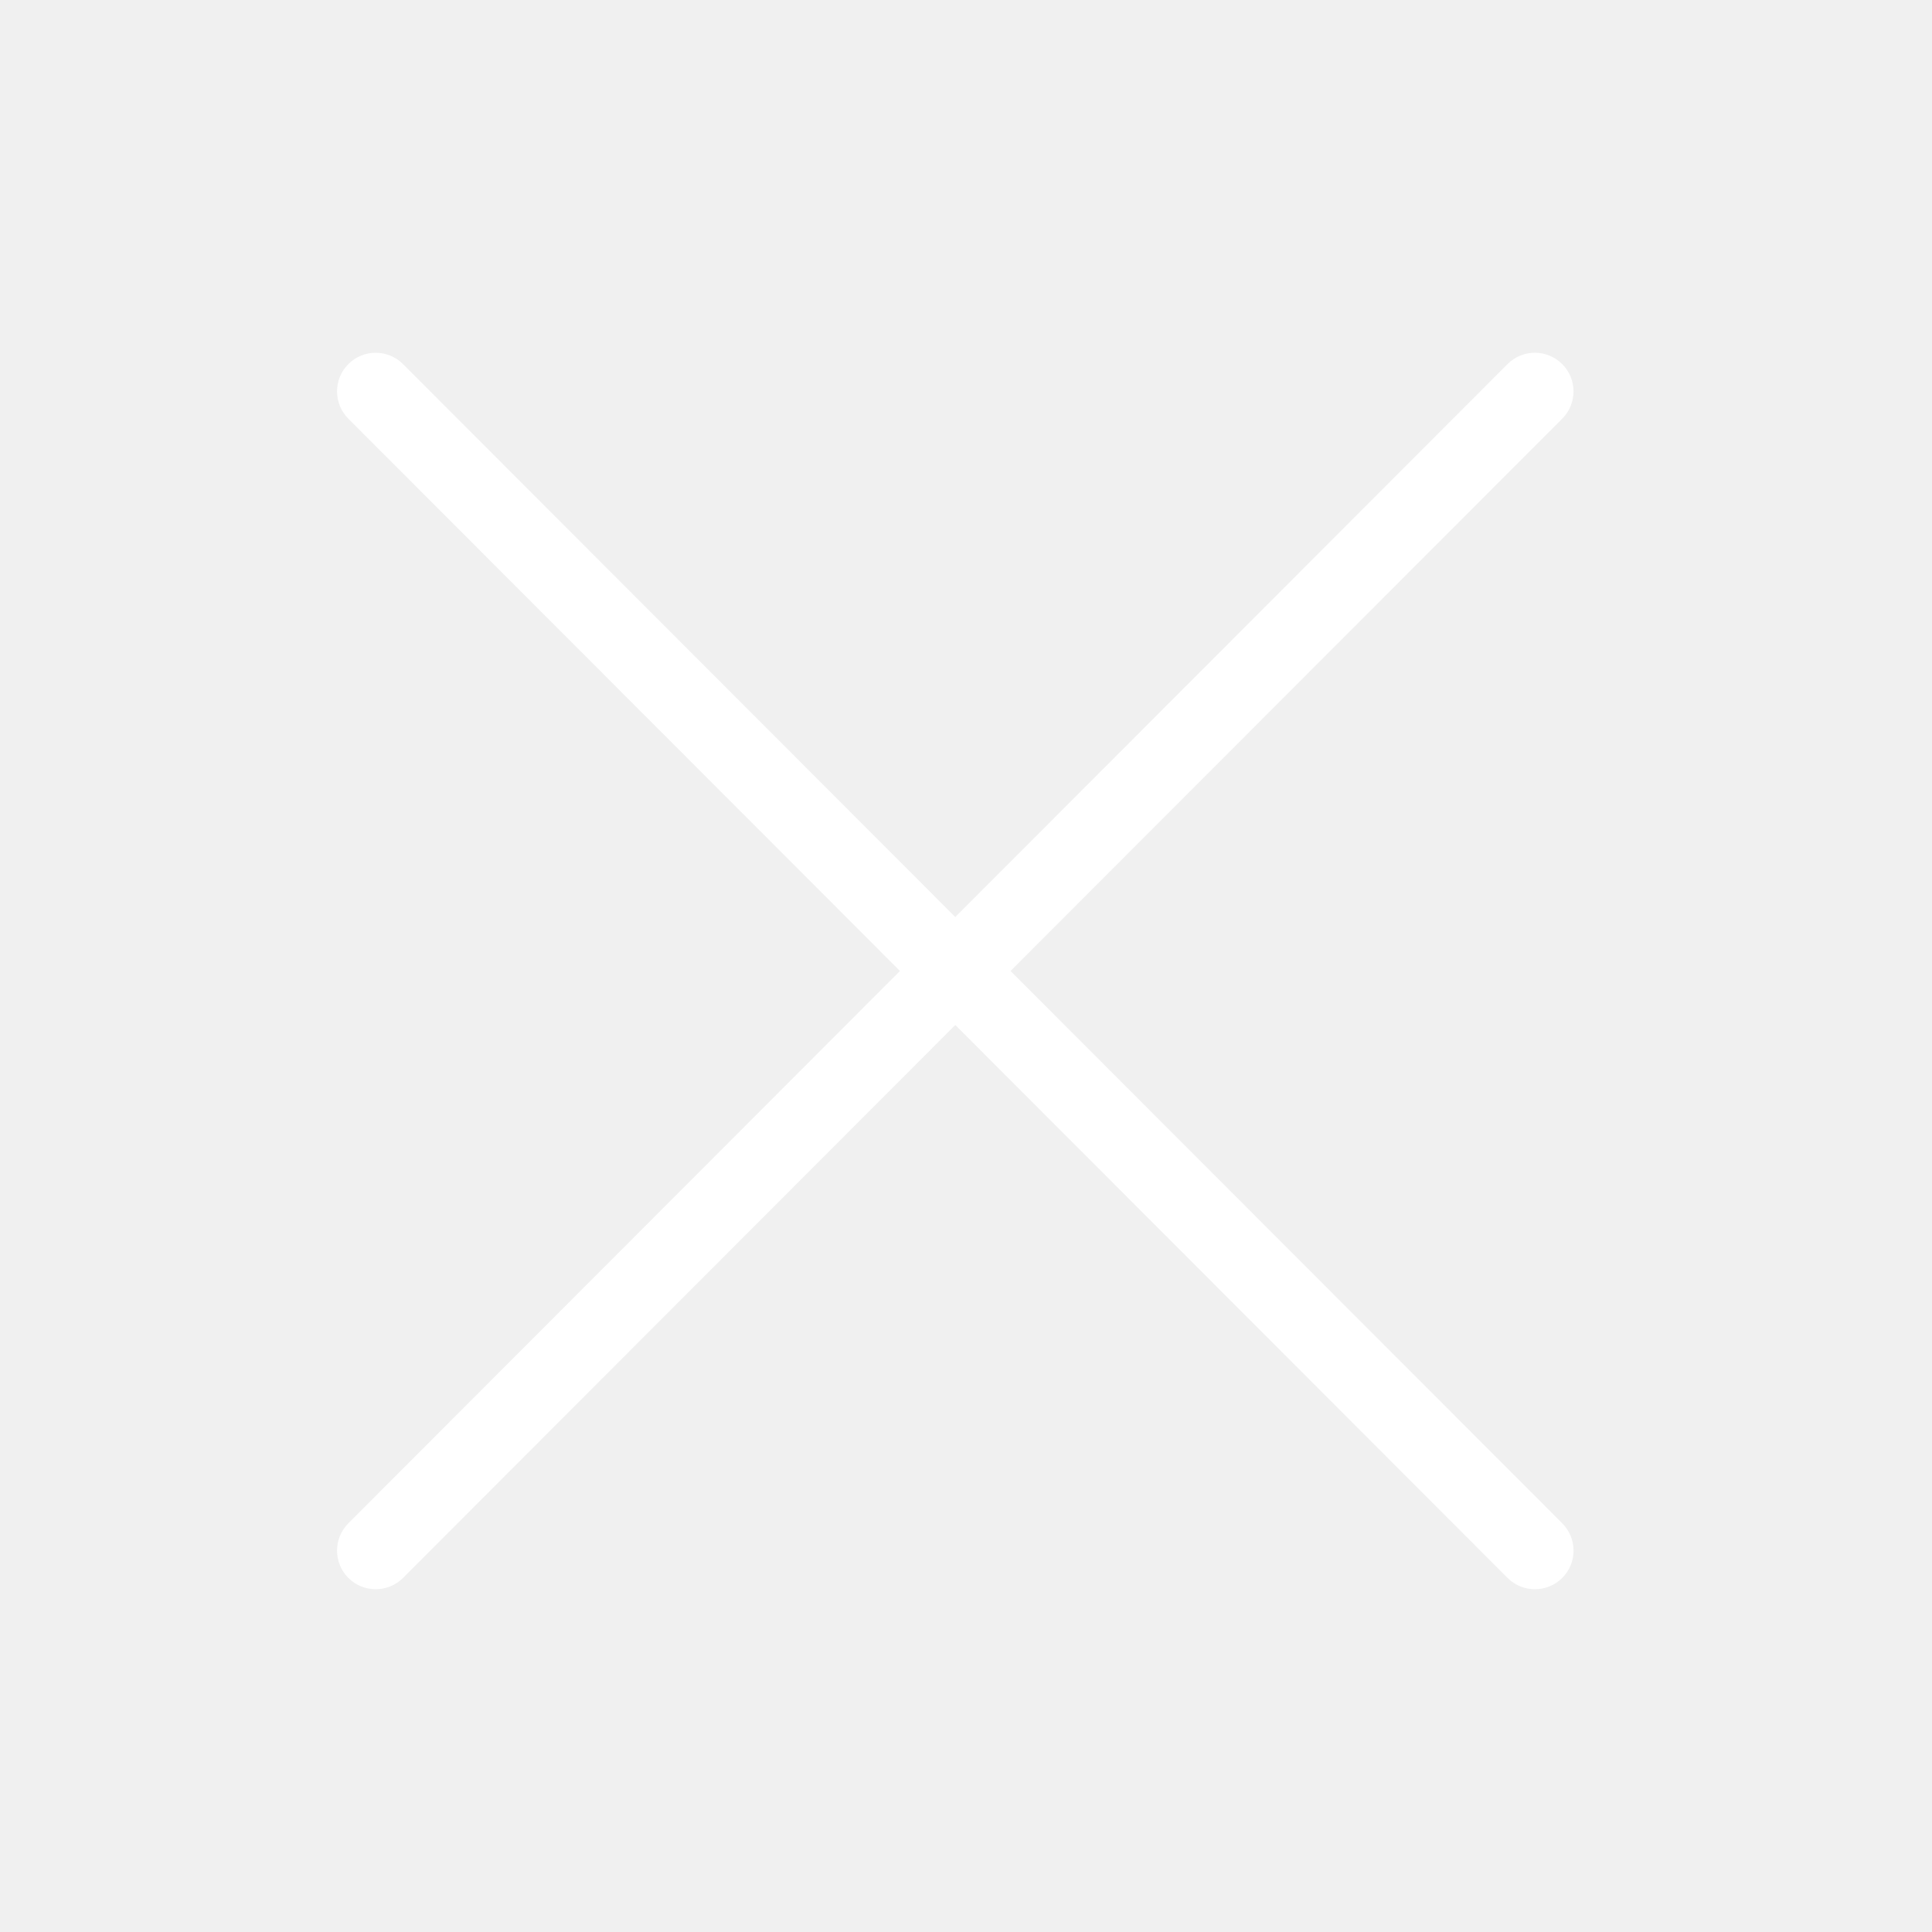
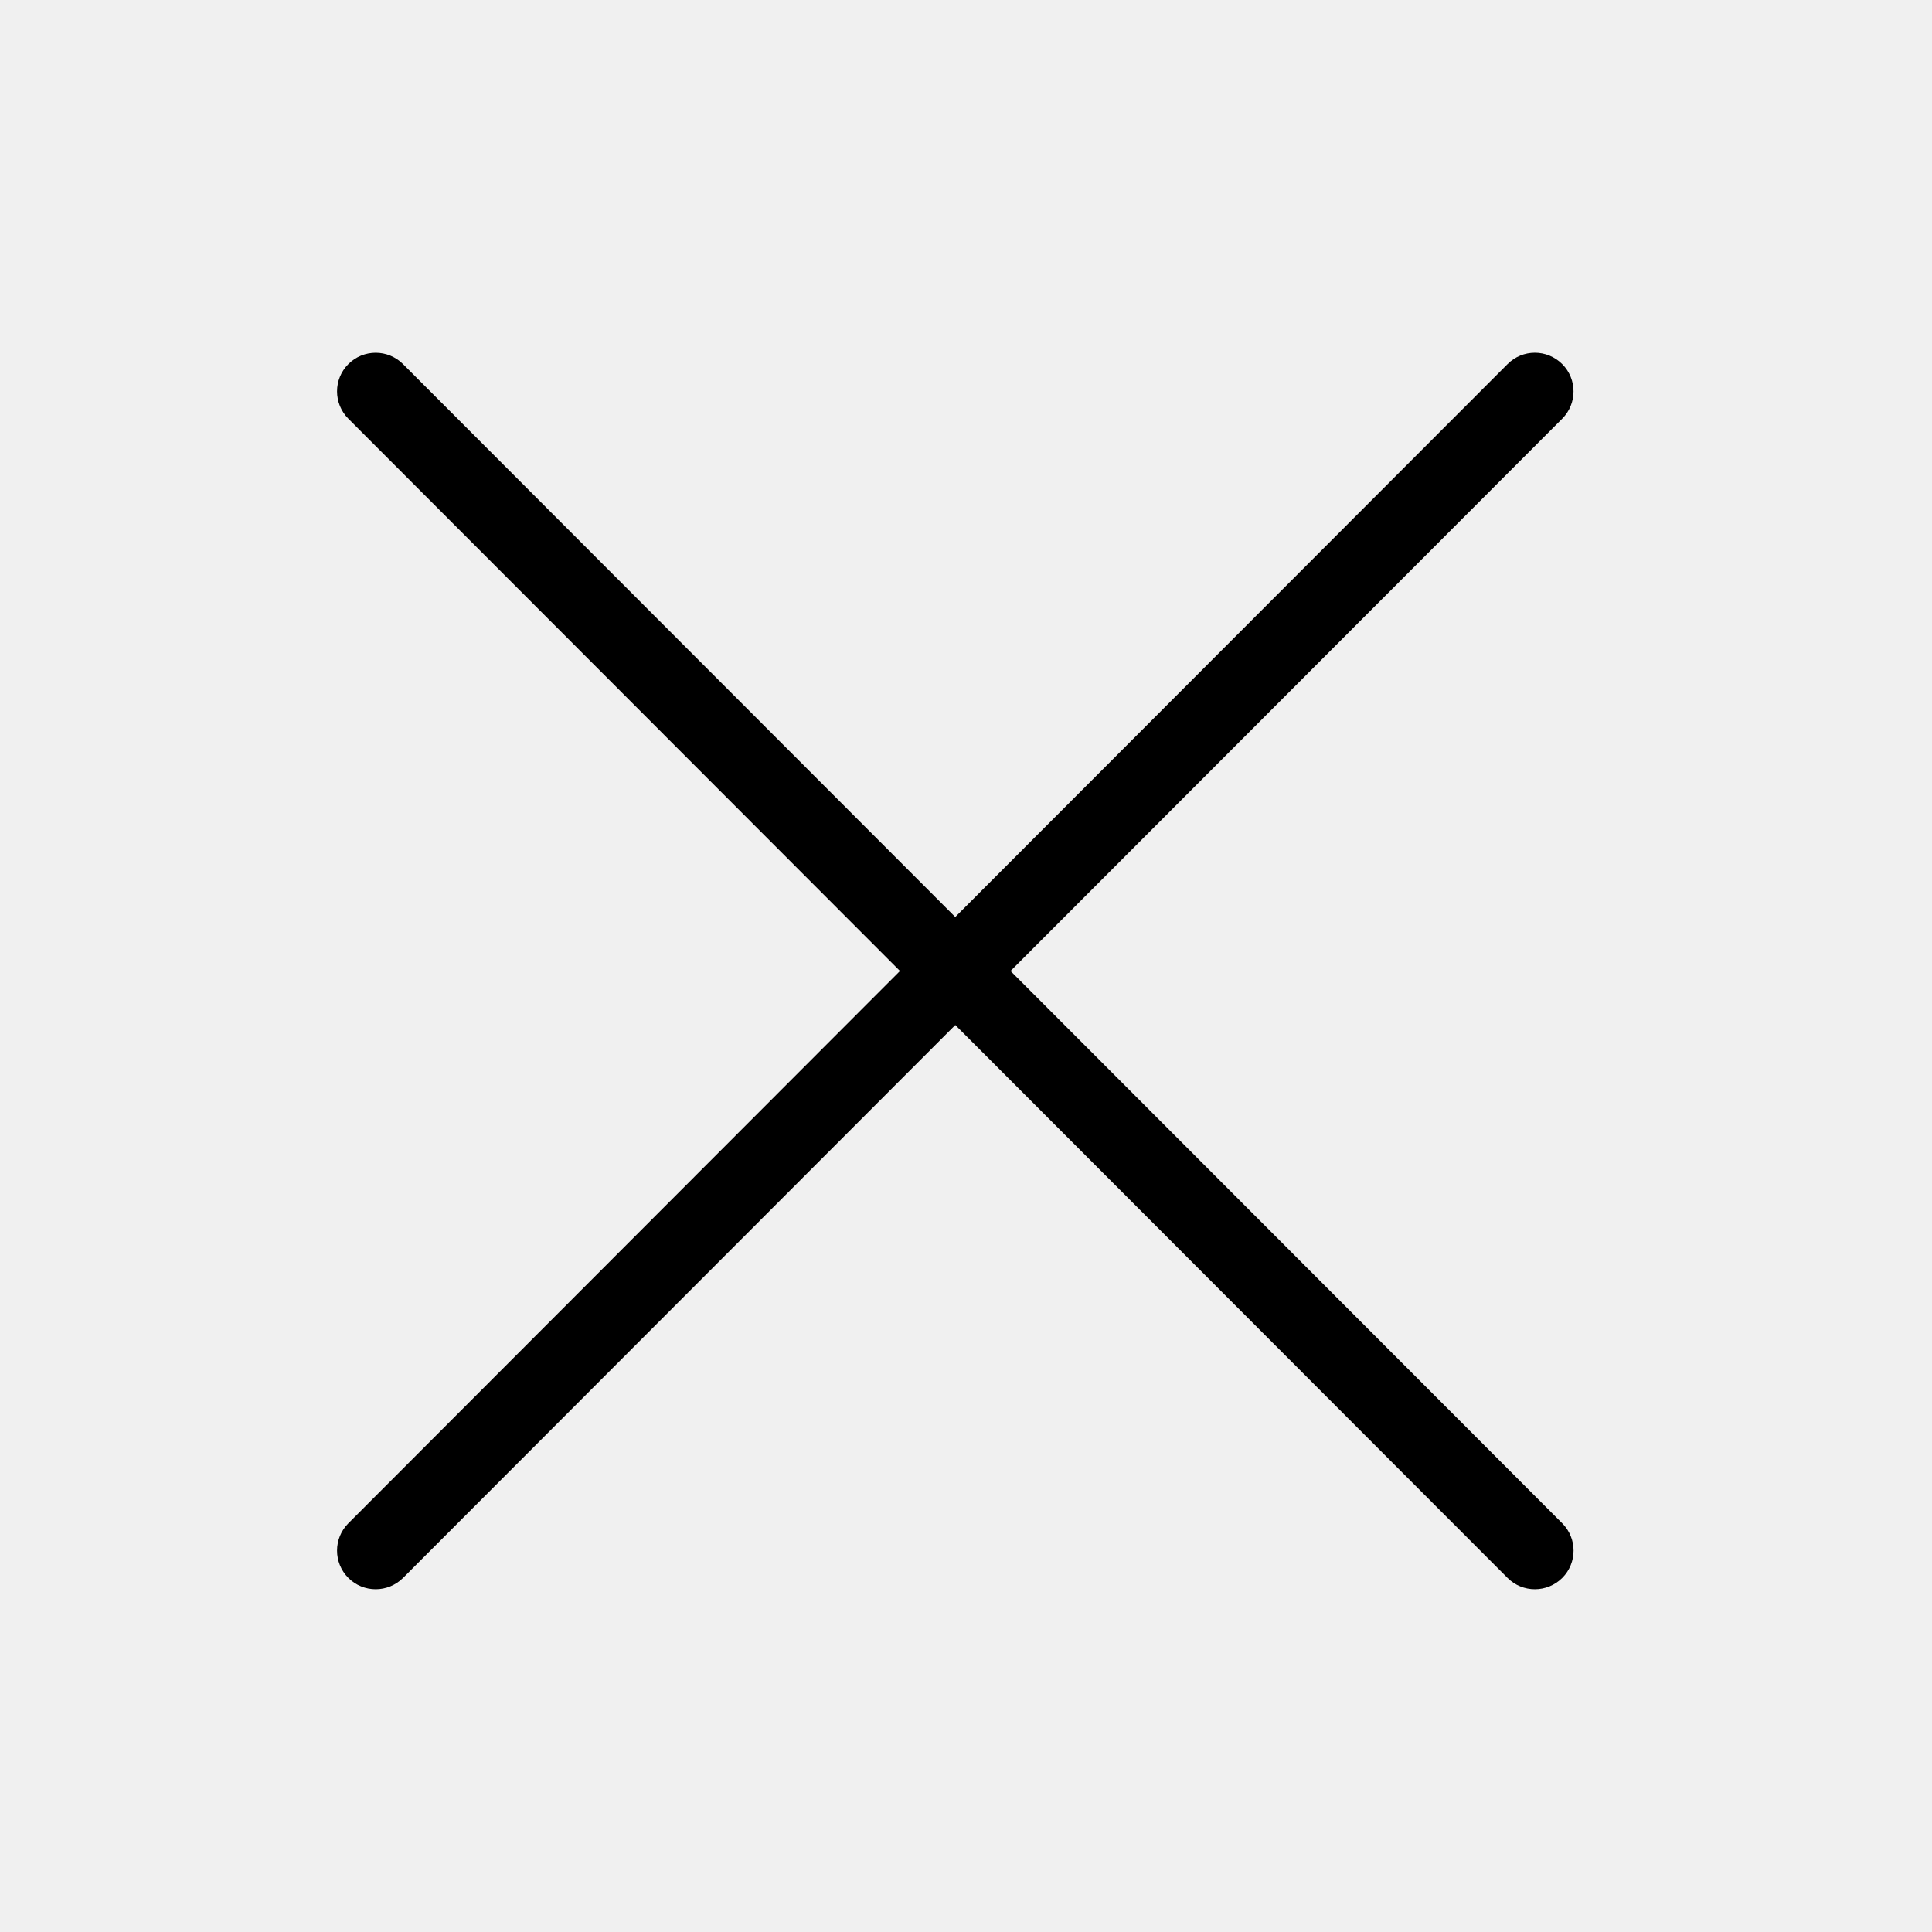
<svg xmlns="http://www.w3.org/2000/svg" version="1.1" id="Layer_1" x="0px" y="0px" viewBox="0 0 50 50" enable-background="new 0 0 50 50" xml:space="preserve">
-   <path fill="white" d="M9.016,40.837c0.195,0.195,0.451,0.292,0.707,0.292c0.256,0,0.512-0.098,0.708-0.293l14.292-14.309  l14.292,14.309c0.195,0.196,0.451,0.293,0.708,0.293c0.256,0,0.512-0.098,0.707-0.292c0.391-0.39,0.391-1.023,0.001-1.414  L26.153,25.129L40.43,10.836c0.39-0.391,0.39-1.024-0.001-1.414c-0.392-0.391-1.024-0.391-1.414,0.001L24.722,23.732L10.43,9.423  c-0.391-0.391-1.024-0.391-1.414-0.001c-0.391,0.39-0.391,1.023-0.001,1.414l14.276,14.293L9.015,39.423  C8.625,39.813,8.625,40.447,9.016,40.837z" />
+   <path fill="black" d="M9.016,40.837c0.195,0.195,0.451,0.292,0.707,0.292c0.256,0,0.512-0.098,0.708-0.293l14.292-14.309  l14.292,14.309c0.195,0.196,0.451,0.293,0.708,0.293c0.256,0,0.512-0.098,0.707-0.292c0.391-0.39,0.391-1.023,0.001-1.414  L26.153,25.129L40.43,10.836c0.39-0.391,0.39-1.024-0.001-1.414c-0.392-0.391-1.024-0.391-1.414,0.001L24.722,23.732L10.43,9.423  c-0.391-0.391-1.024-0.391-1.414-0.001c-0.391,0.39-0.391,1.023-0.001,1.414l14.276,14.293L9.015,39.423  C8.625,39.813,8.625,40.447,9.016,40.837z" />
</svg>
